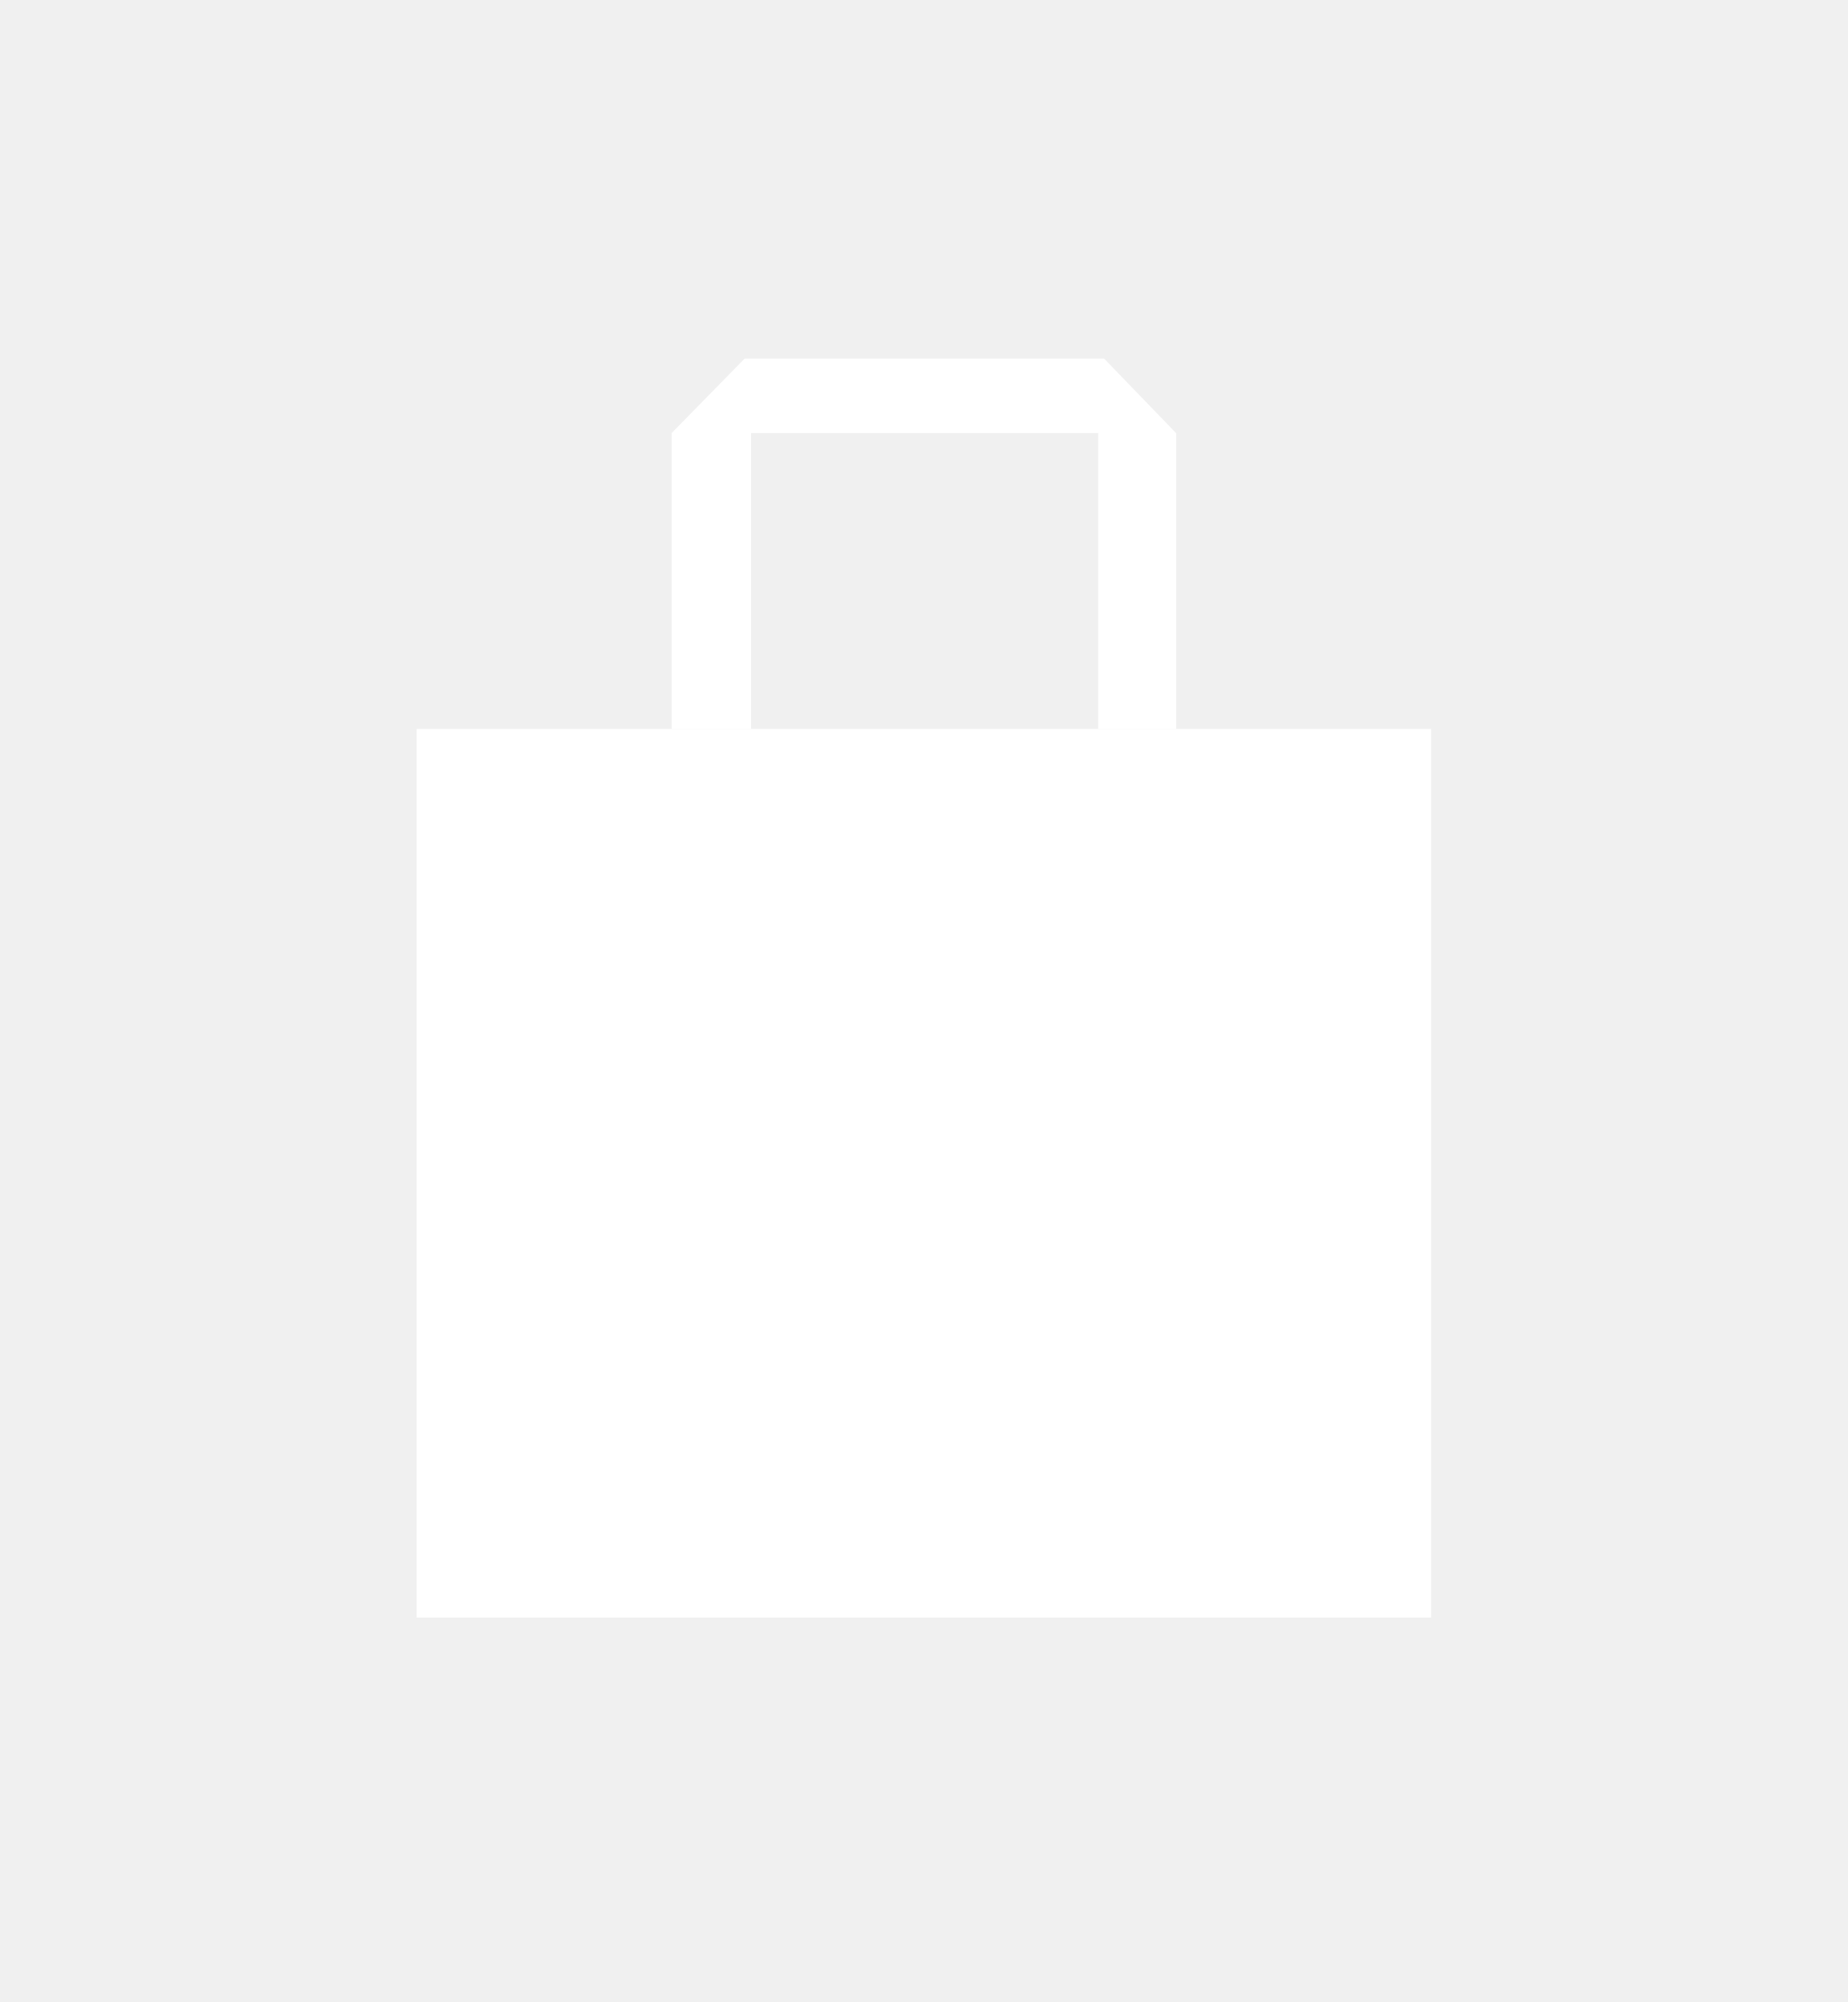
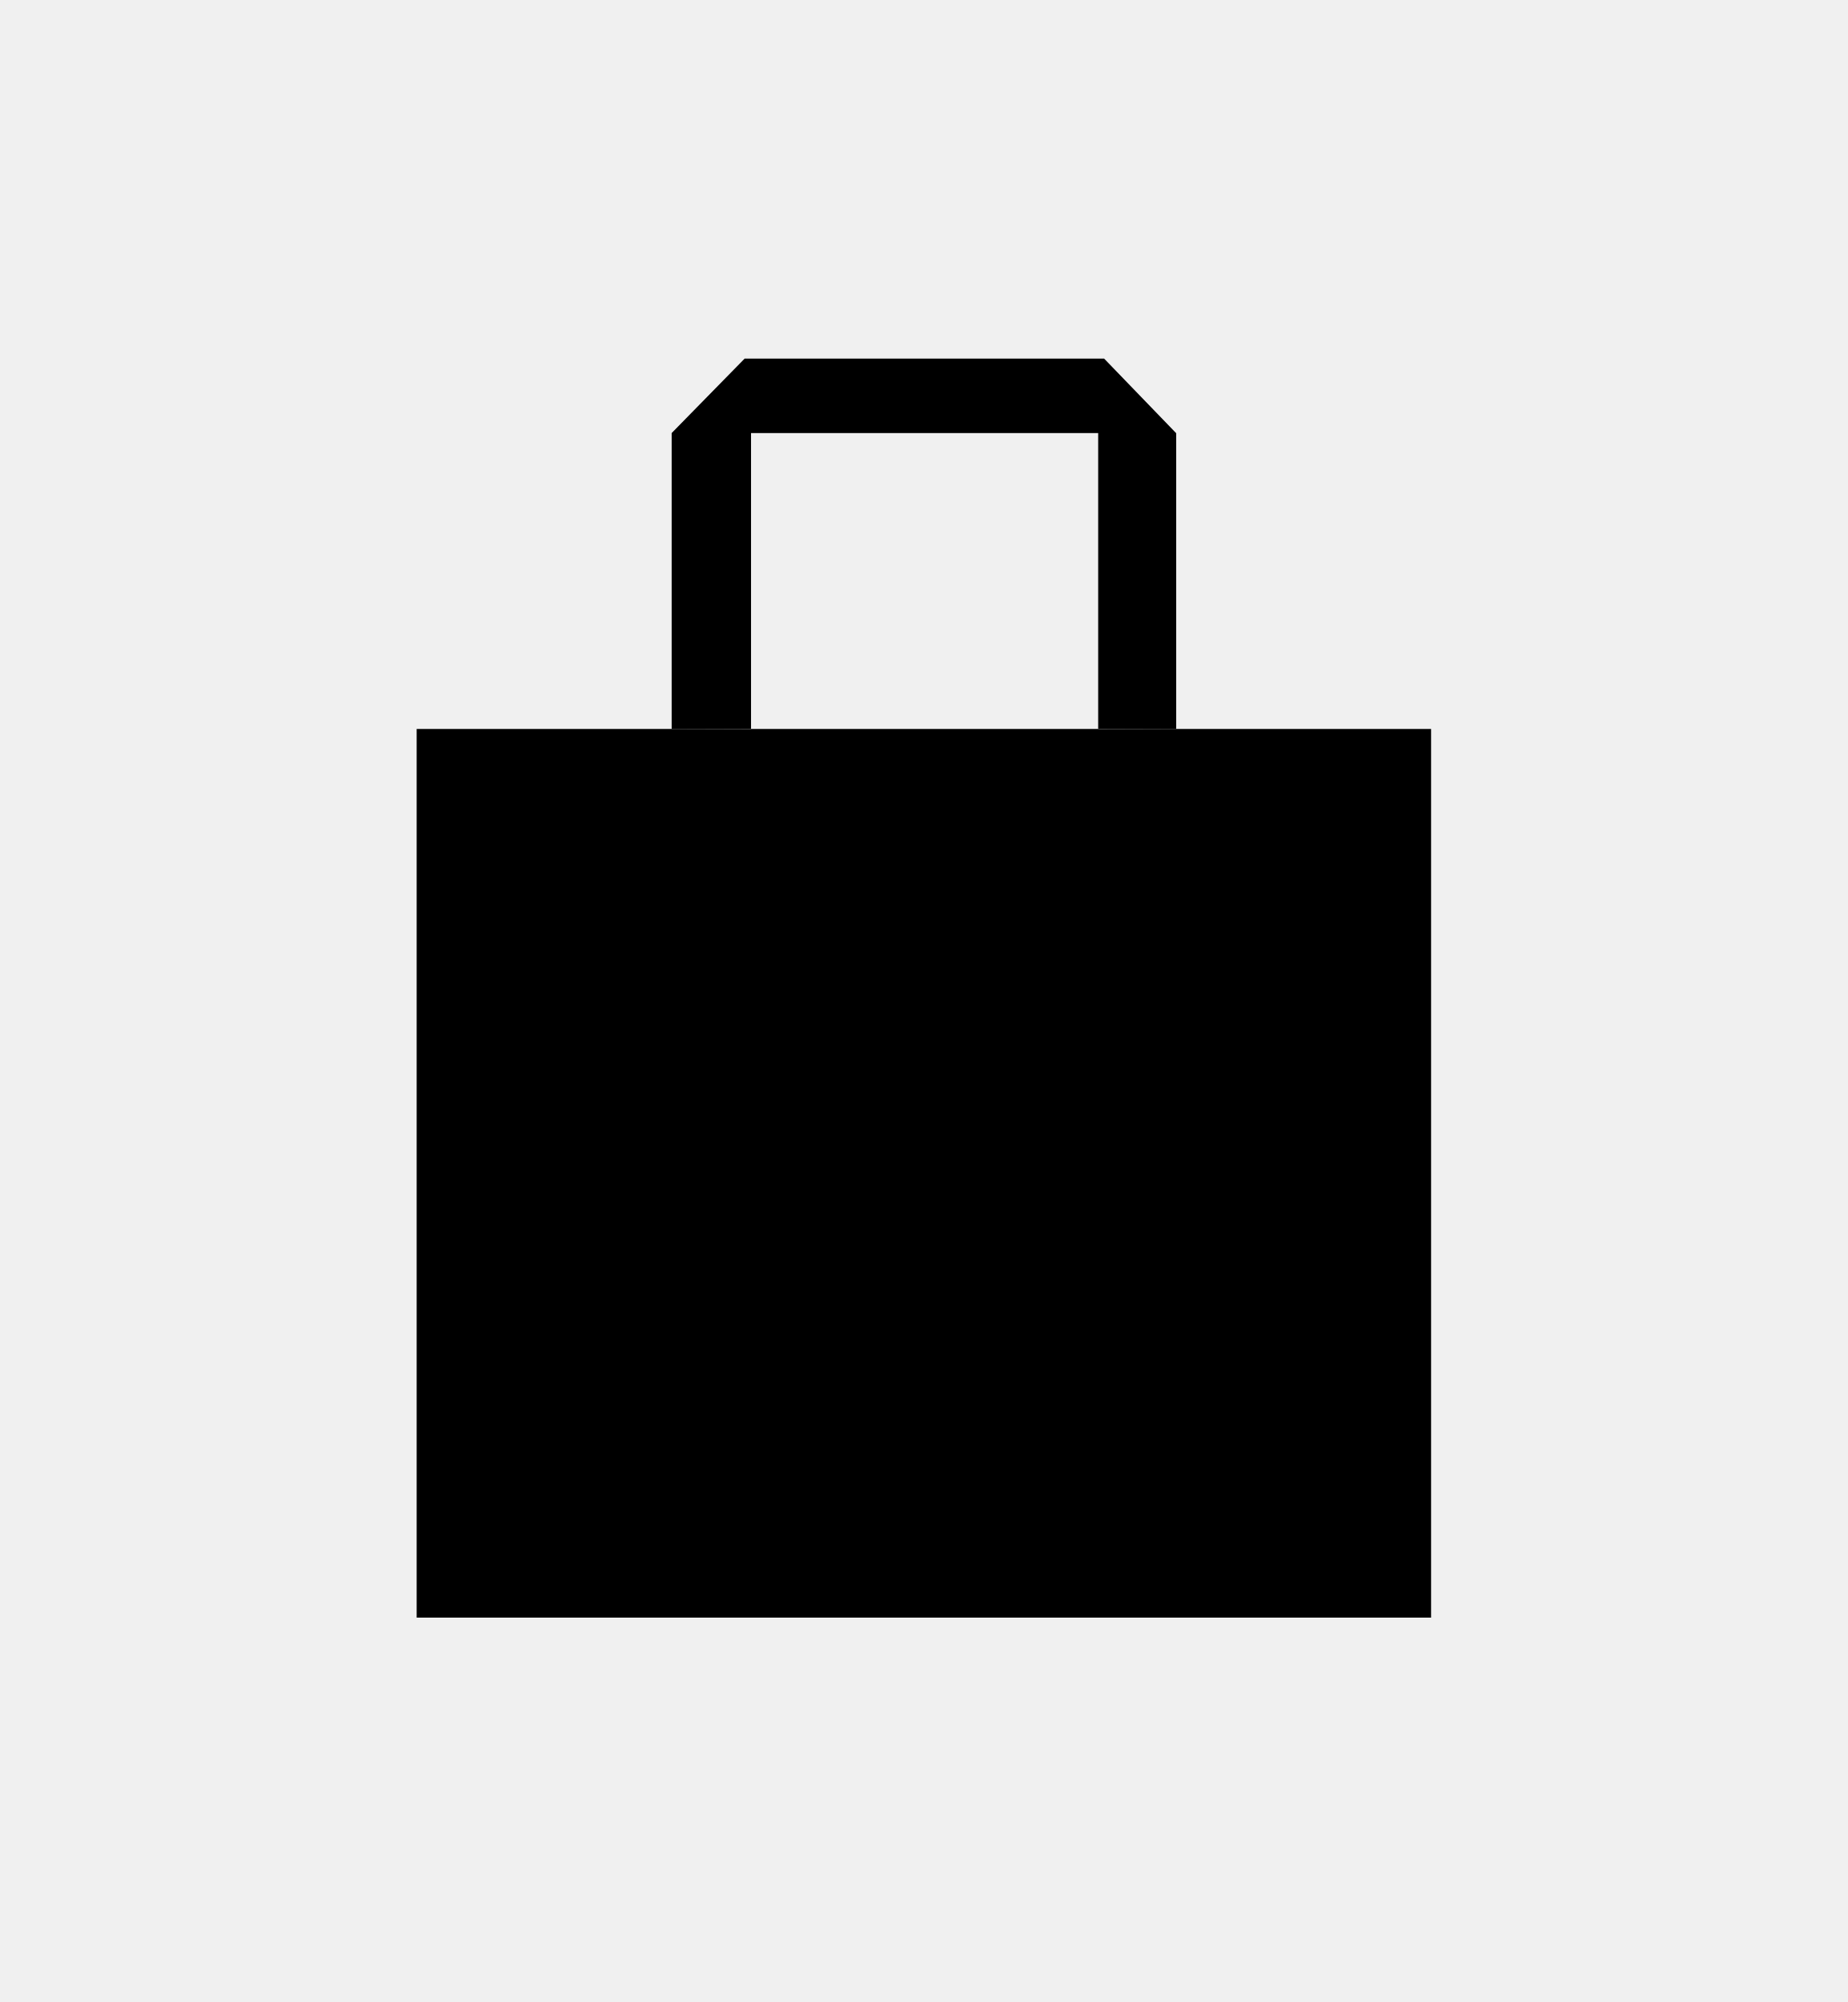
<svg xmlns="http://www.w3.org/2000/svg" width="24" height="26" viewBox="0 0 24 26" fill="none">
-   <path d="M5.412 9.467H18.588V21.008H5.412V9.467Z" fill="white" />
-   <path d="M9.672 4.657H14.341L15.277 5.626V9.467L14.264 9.464V5.624H9.755V9.464L8.724 9.467V5.624L9.672 4.657Z" fill="white" />
+   <path d="M5.412 9.467H18.588V21.008H5.412V9.467Z" fill="currentColor" />
+   <path d="M9.672 4.657H14.341L15.277 5.626V9.467L14.264 9.464V5.624H9.755V9.464L8.724 9.467V5.624L9.672 4.657Z" fill="currentColor" />
</svg>
